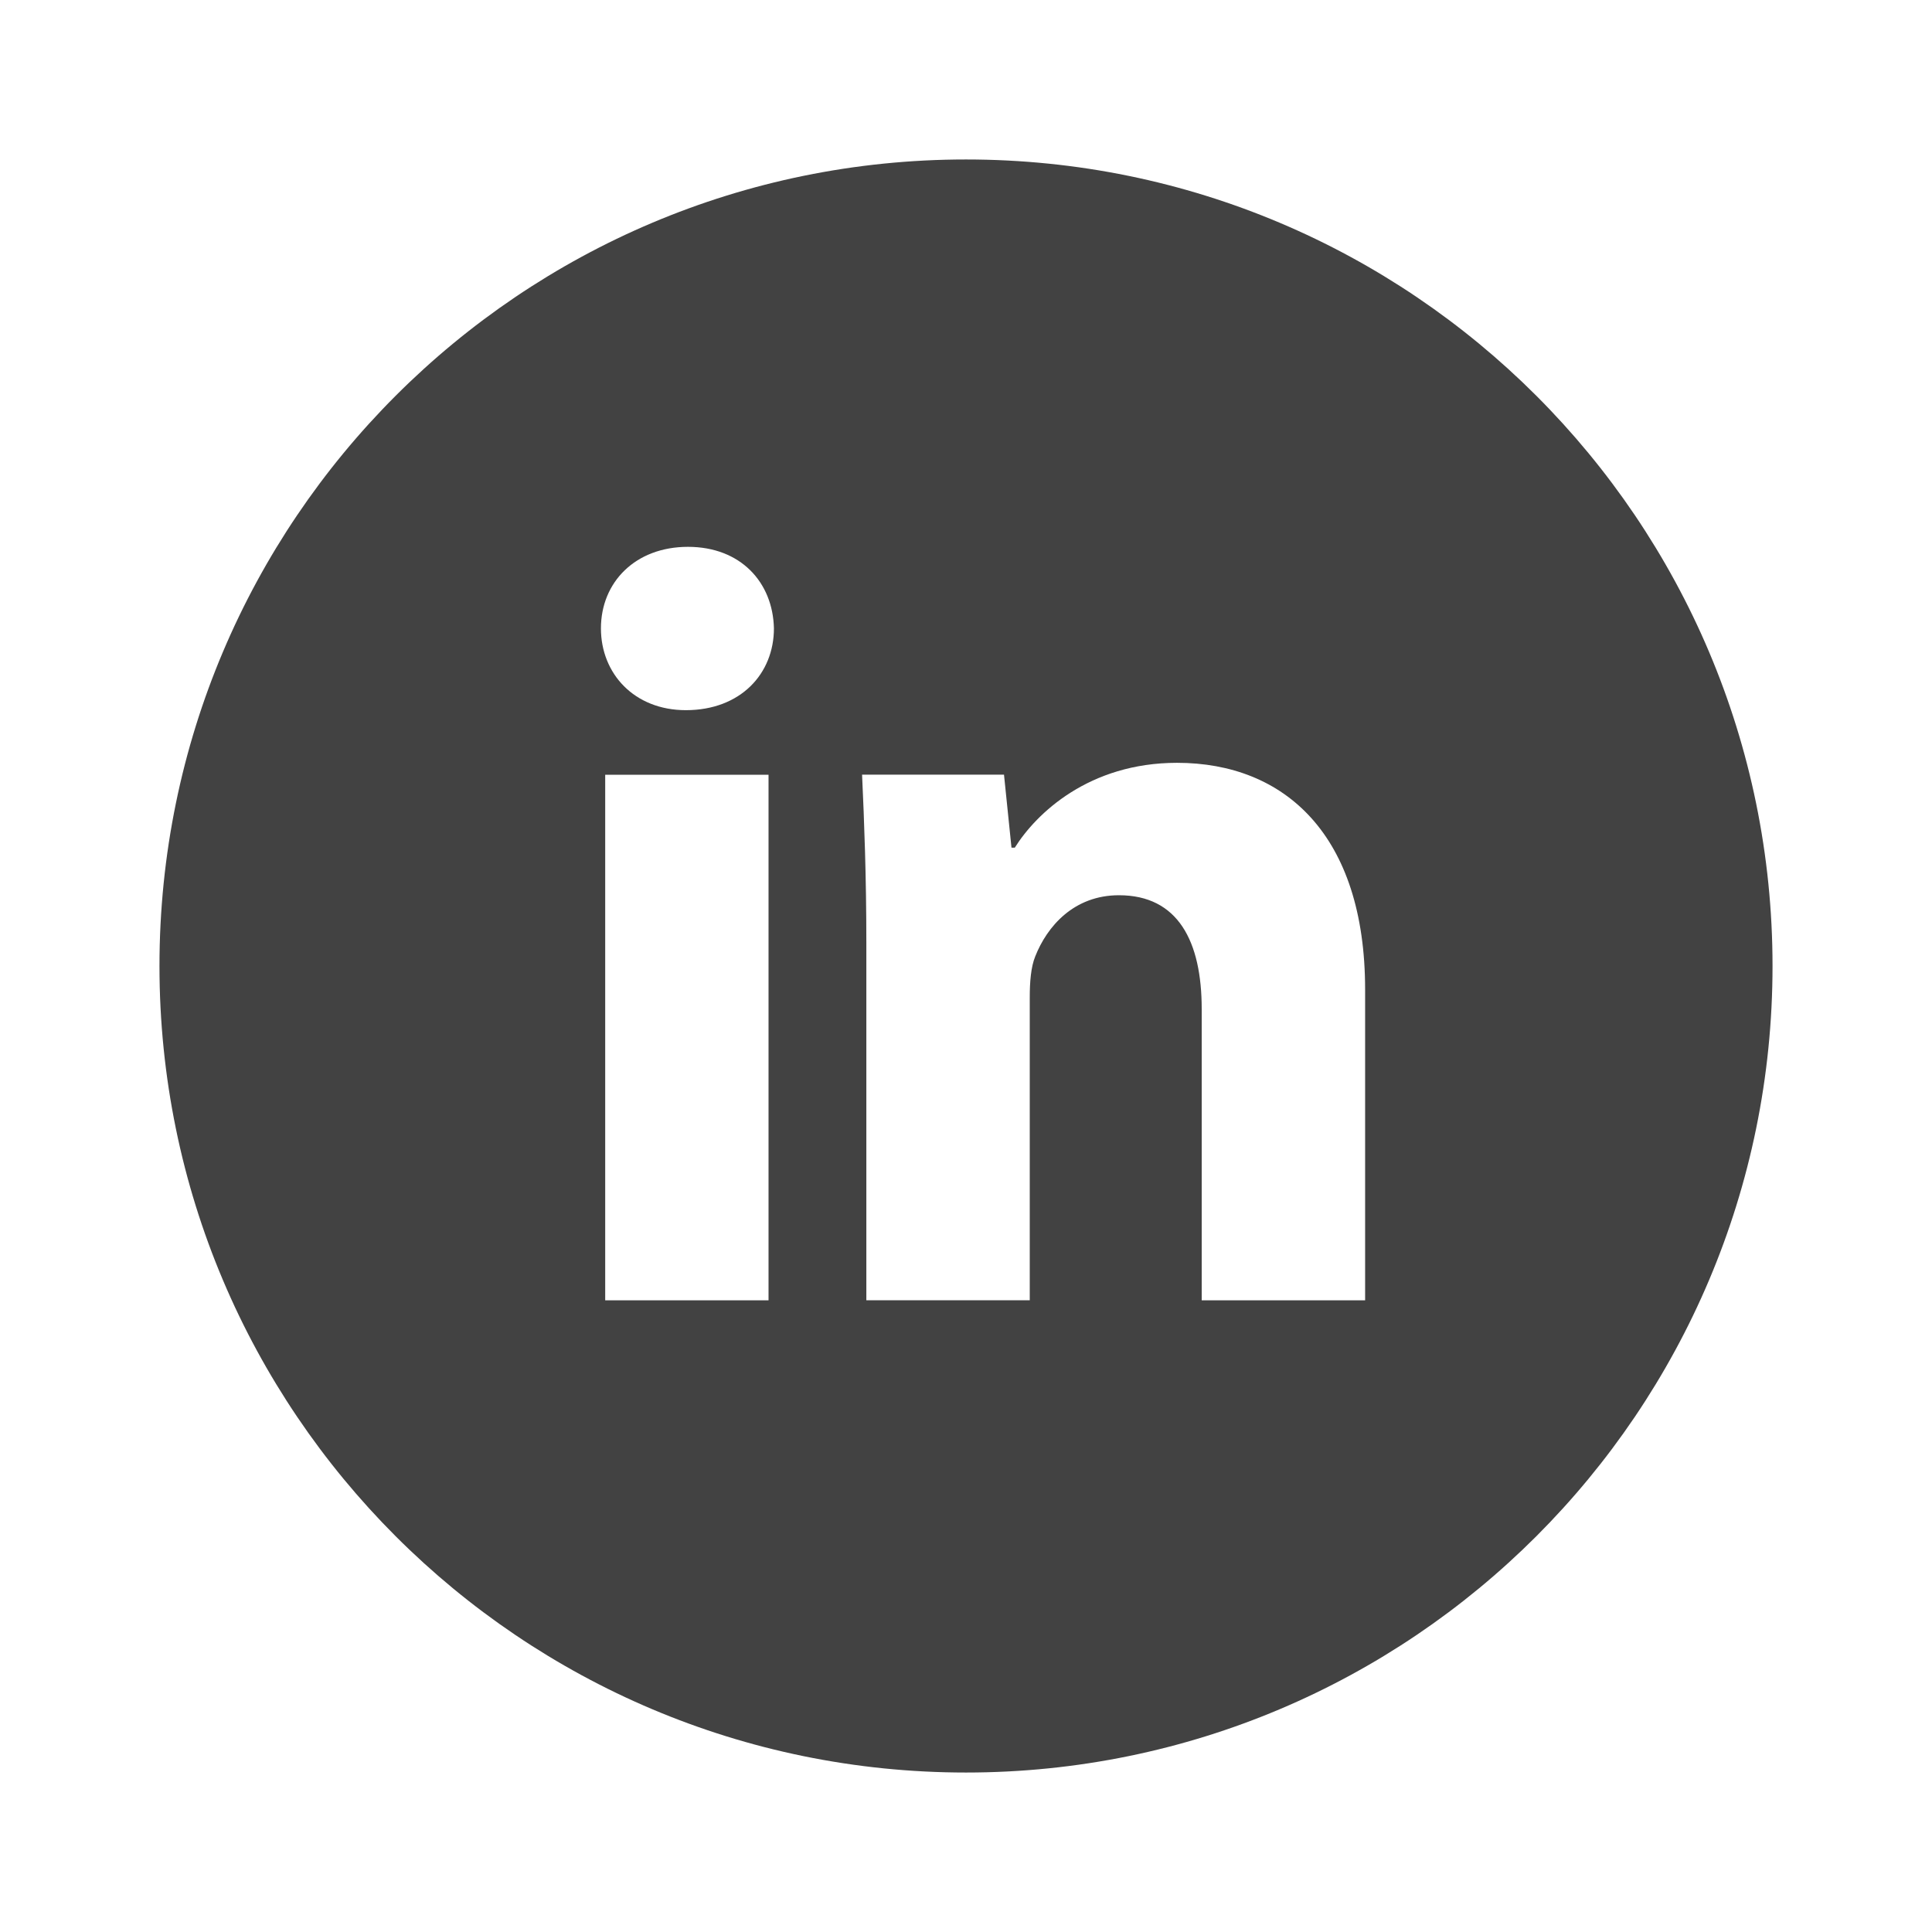
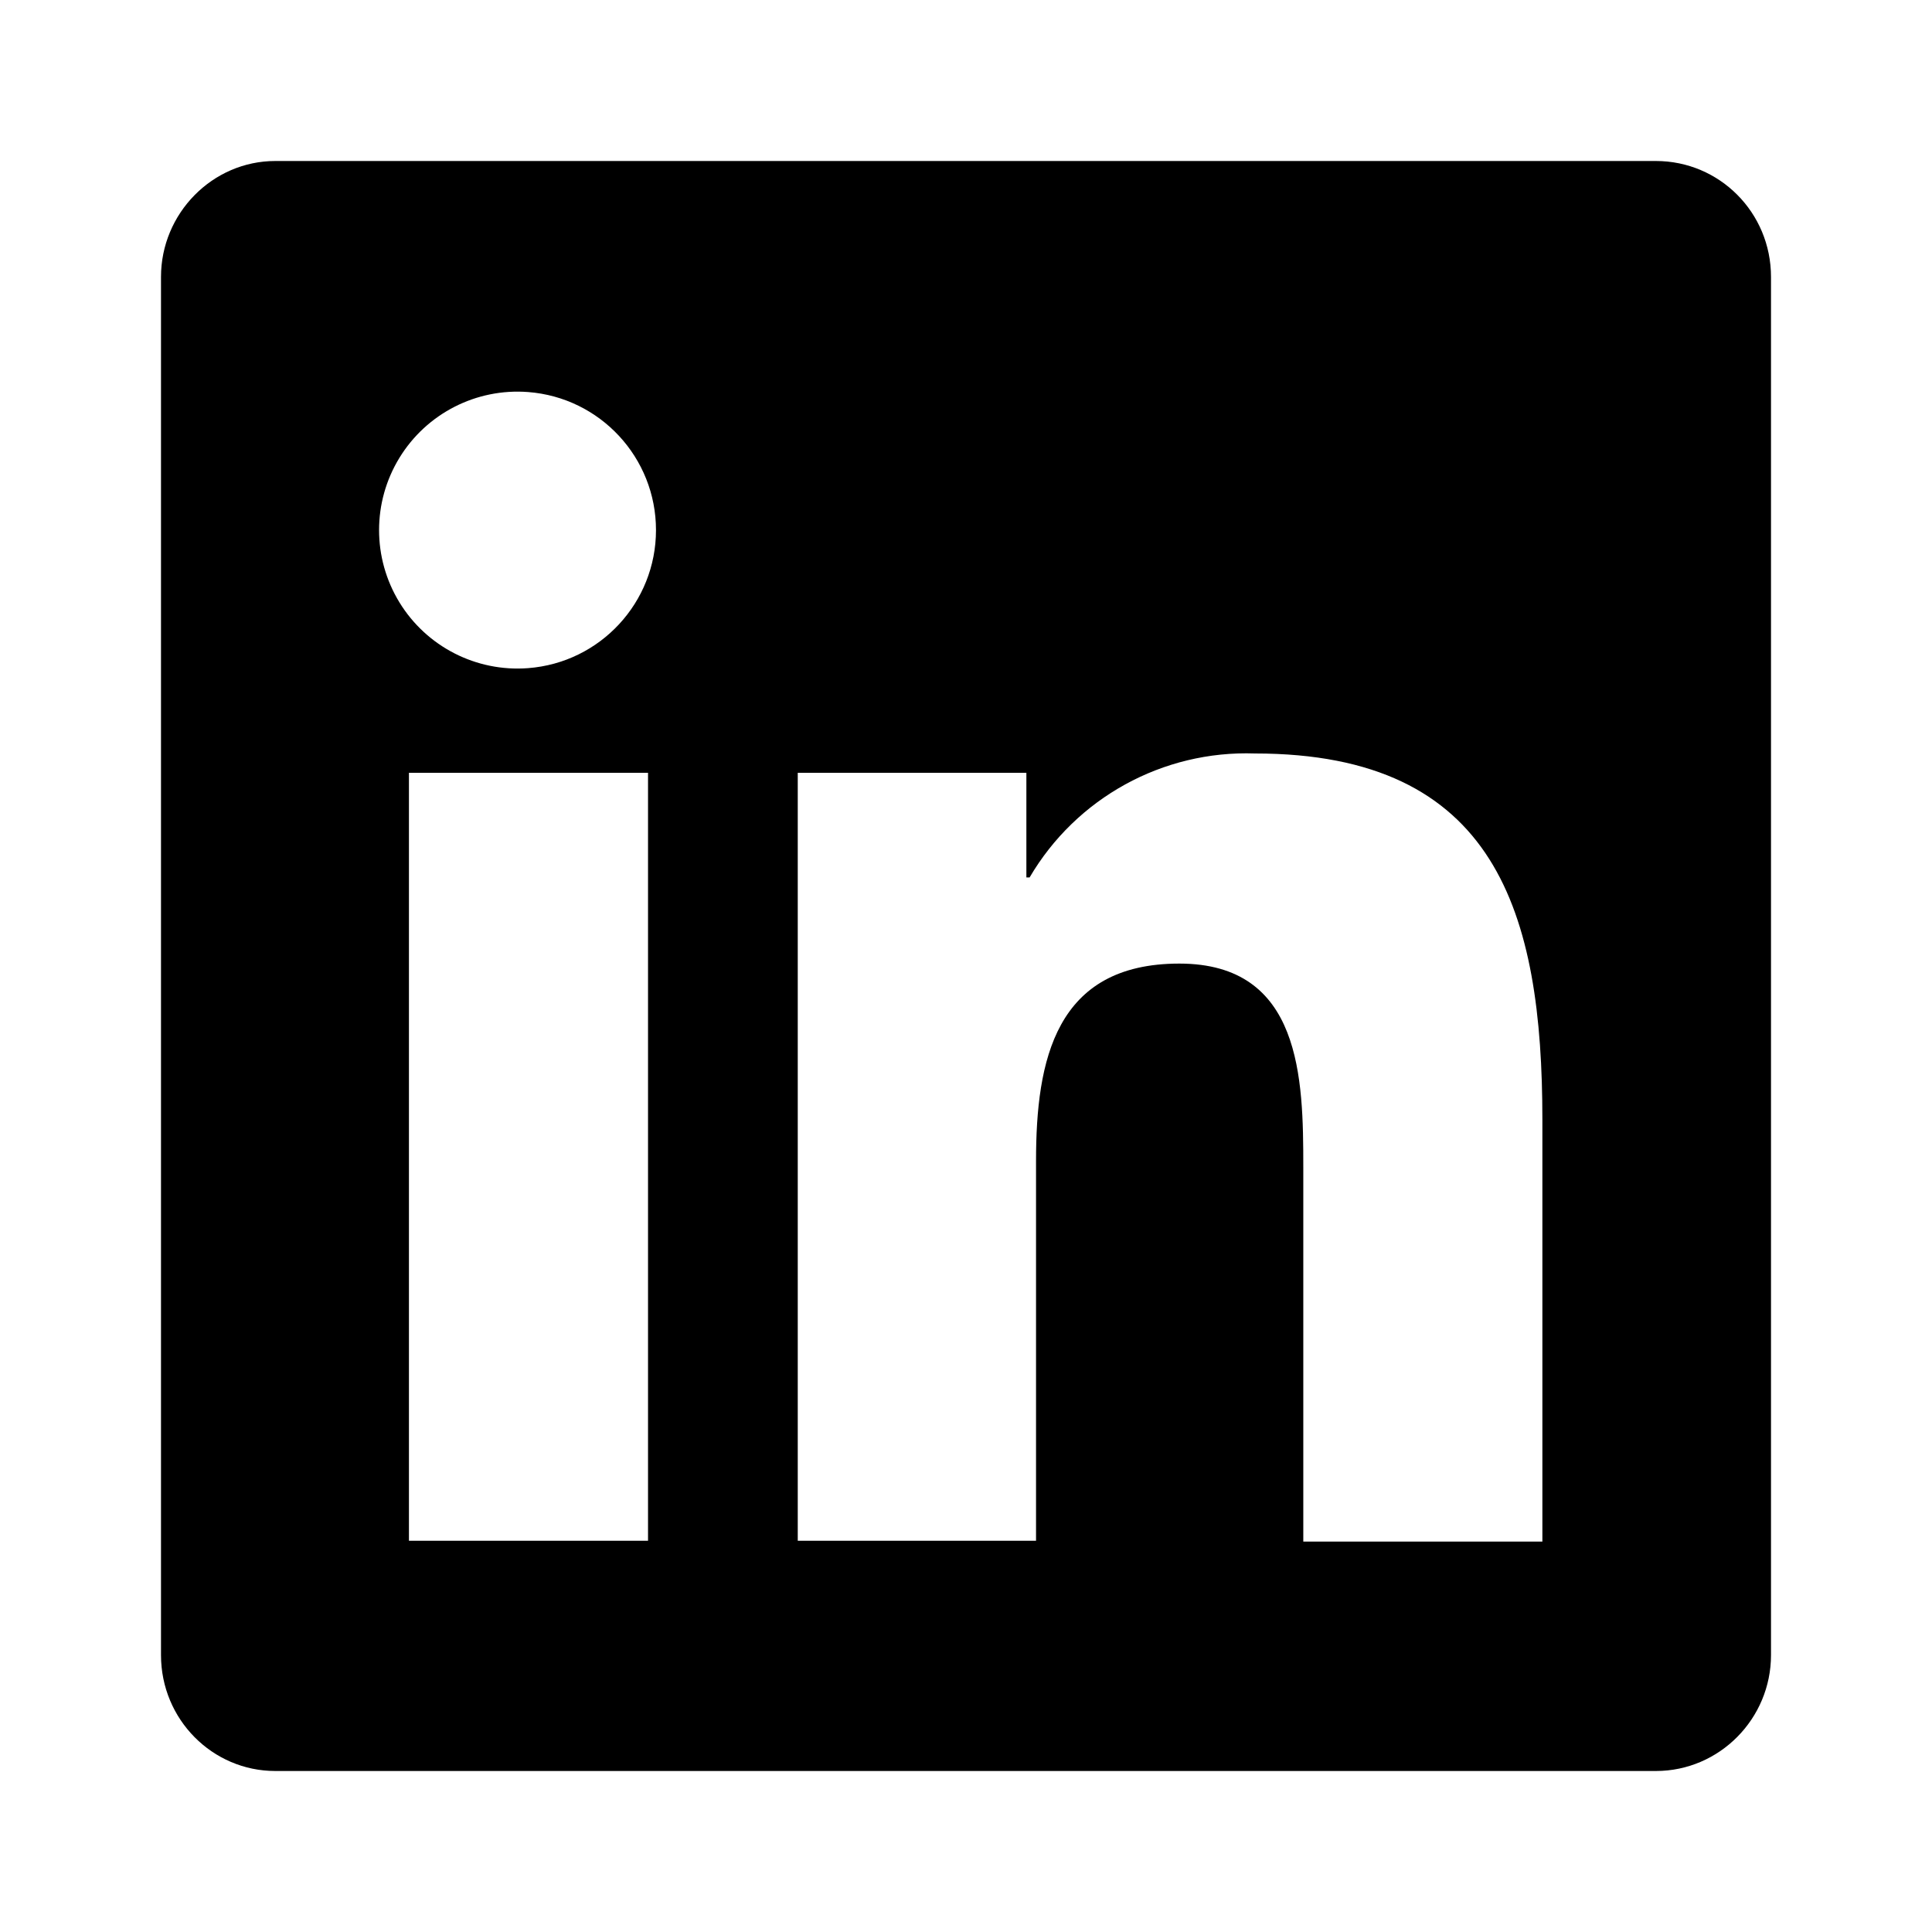
- <svg xmlns="http://www.w3.org/2000/svg" version="1.1" width="24" height="24" viewBox="0 0 24 24">
-   <path fill="#424242" d="M12 1.981c-5.533 0-10.019 4.486-10.019 10.019s4.486 10.019 10.019 10.019 10.019-4.486 10.019-10.019-4.486-10.019-10.019-10.019zM9.547 16.153h-2.029v-6.529h2.029v6.529zM8.52 8.822c-0.641 0-1.055-0.454-1.055-1.016 0-0.573 0.427-1.013 1.081-1.013s1.055 0.44 1.068 1.013c0 0.562-0.413 1.016-1.094 1.016zM16.957 16.153h-2.029v-3.618c0-0.842-0.294-1.414-1.028-1.414-0.56 0-0.893 0.387-1.040 0.76-0.054 0.132-0.068 0.32-0.068 0.507v3.764h-2.030v-4.446c0-0.815-0.026-1.497-0.053-2.083h1.763l0.093 0.907h0.041c0.267-0.426 0.922-1.054 2.016-1.054 1.335 0 2.336 0.894 2.336 2.817v3.861z" />
+ <svg xmlns="http://www.w3.org/2000/svg" fill="none" viewBox="0 0 24 24">
+   <path fill="currentColor" d="M20.57 2H3.42C2.64 2 2 2.65 2 3.44v17.12c0 .8.64 1.44 1.42 1.44h17.15c.79 0 1.43-.65 1.43-1.44V3.44c0-.8-.64-1.44-1.43-1.44ZM8.04 19.14H5.08V9.6h2.97v9.54ZM6.56 8.3a1.72 1.72 0 1 1 0-3.43 1.72 1.72 0 0 1 0 3.43Zm12.6 10.85h-2.97V14.5c0-1.1-.02-2.53-1.54-2.53-1.54 0-1.78 1.2-1.78 2.45v4.72H9.91V9.6h2.84v1.3h.04a3.12 3.12 0 0 1 2.8-1.54c3 0 3.57 1.98 3.57 4.55v5.23Z" />
</svg>
